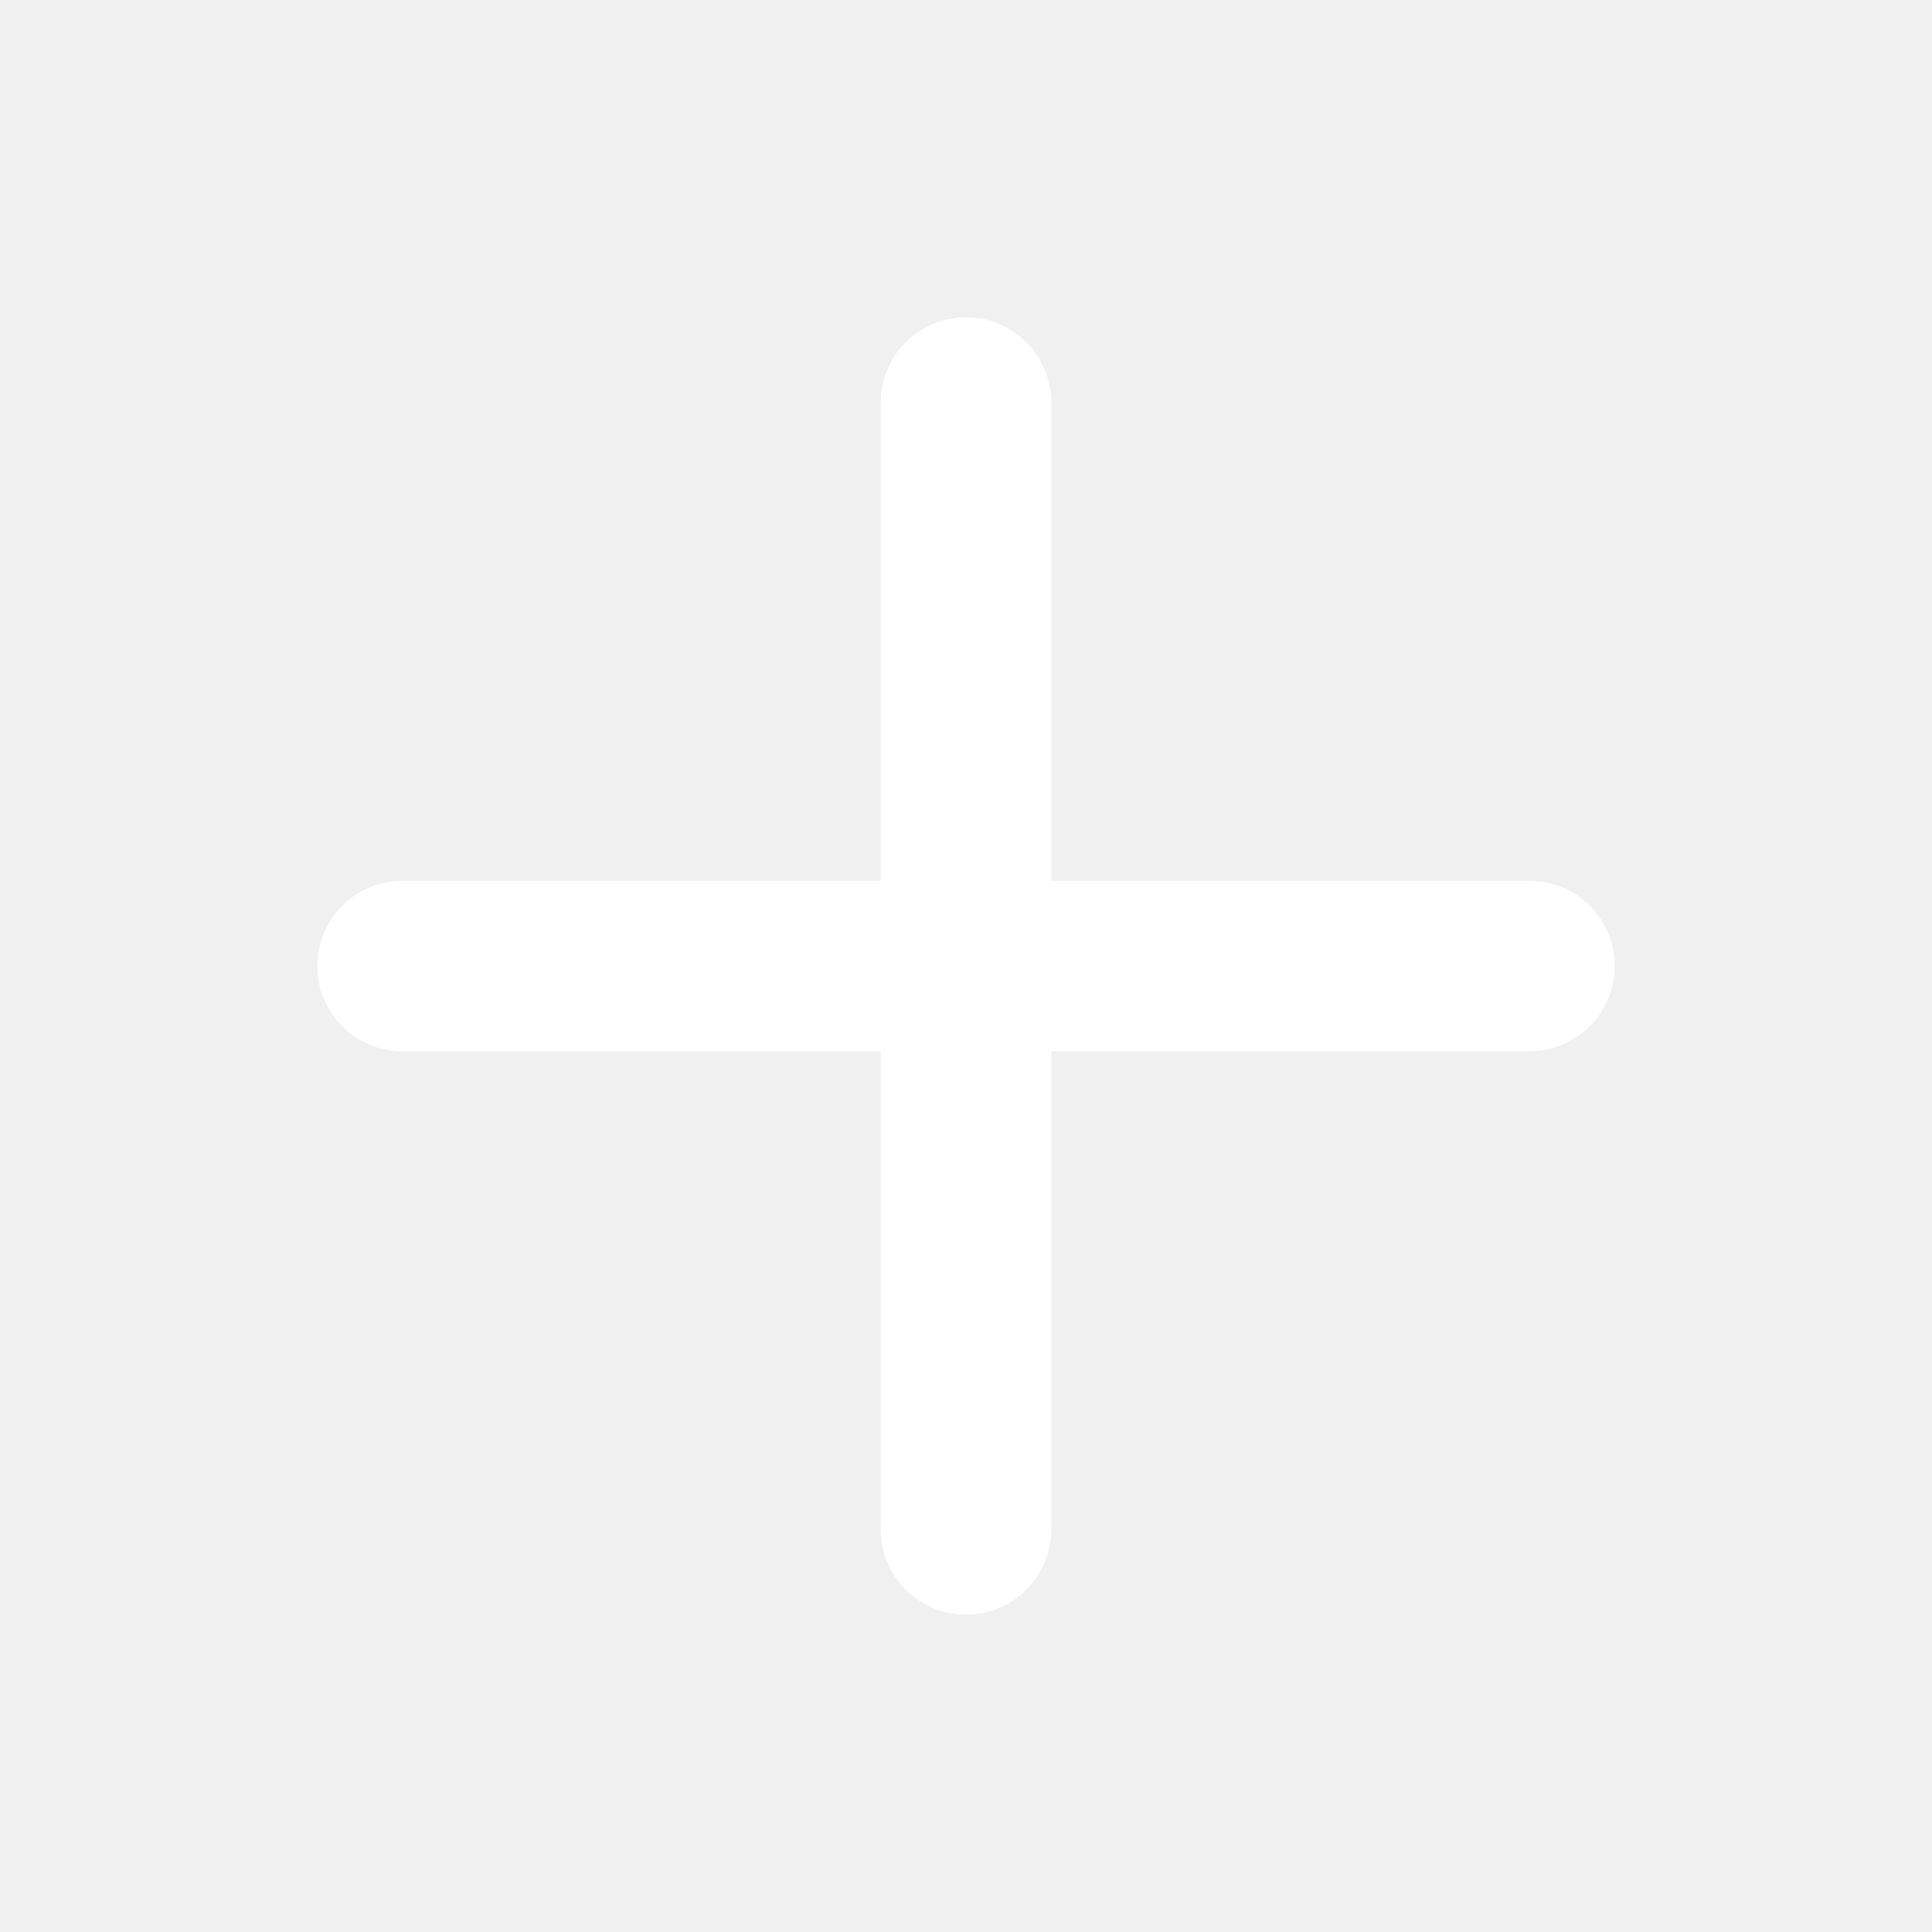
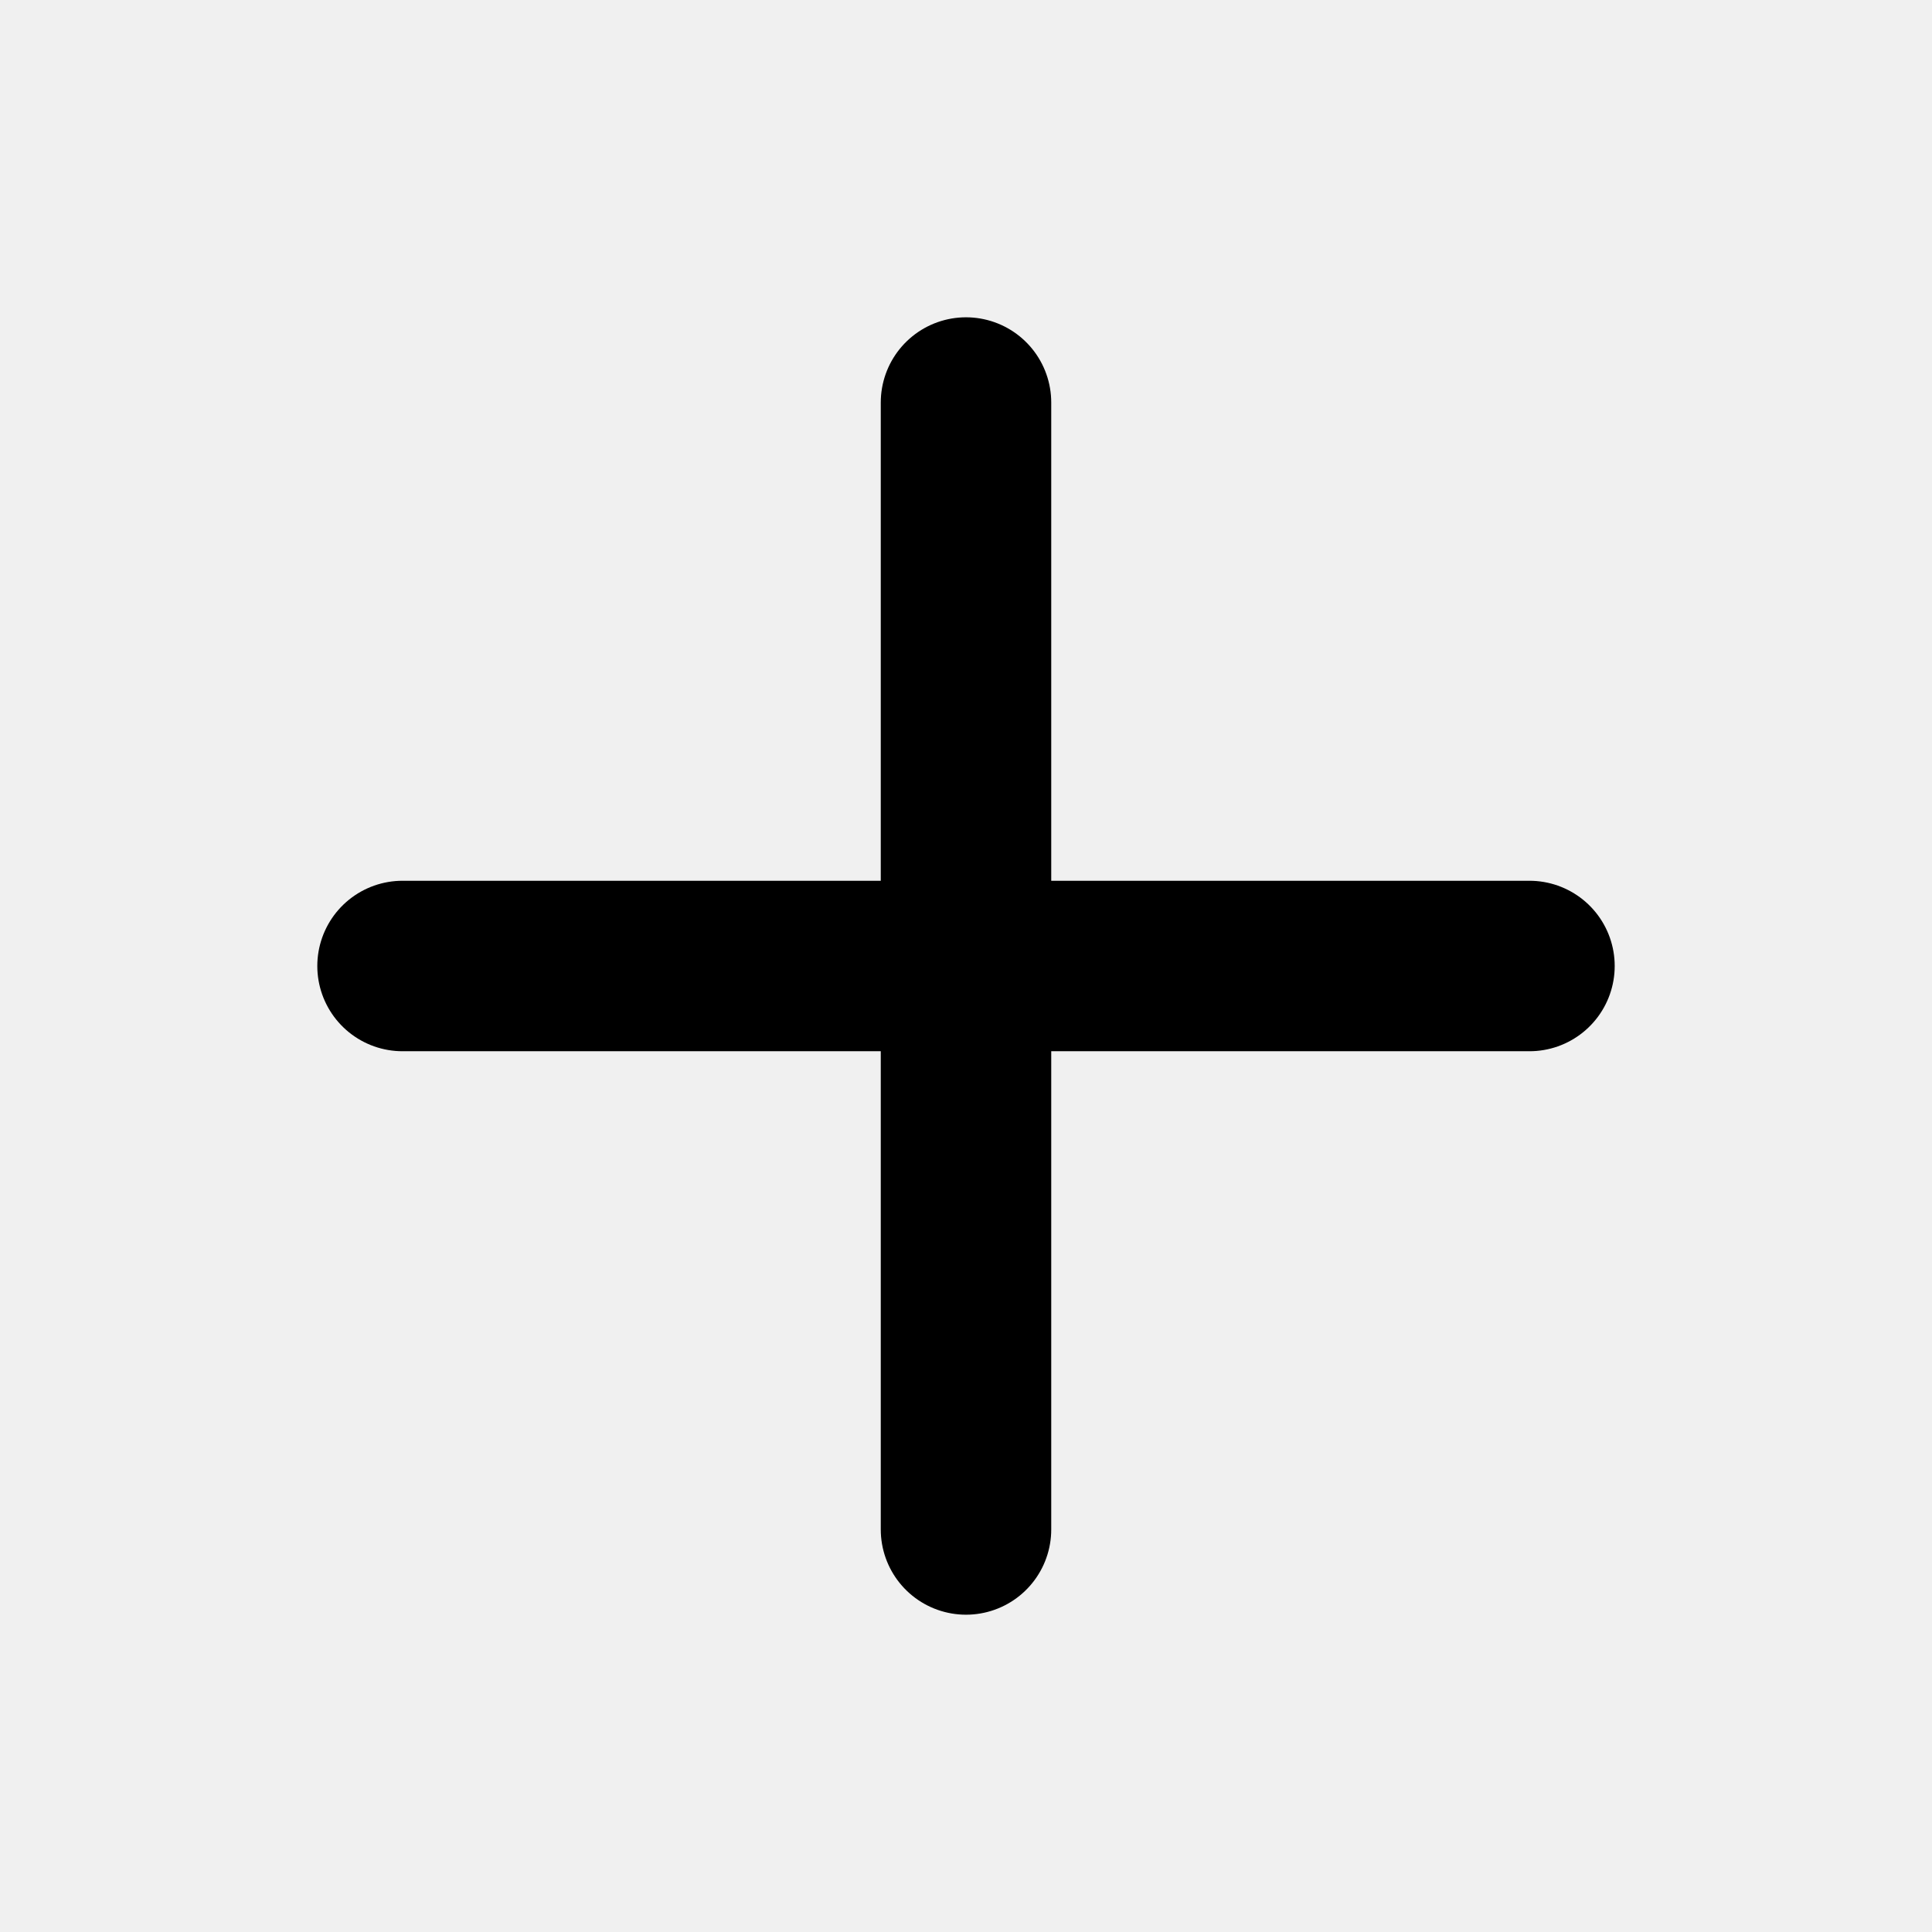
<svg xmlns="http://www.w3.org/2000/svg" width="17" height="17" viewBox="0 0 17 17" fill="none">
-   <path d="M3.542 8.5H13.458" stroke="white" stroke-width="1.5" stroke-linecap="round" stroke-linejoin="round" />
-   <path d="M8.5 3.542V13.458" stroke="white" stroke-width="1.5" stroke-linecap="round" stroke-linejoin="round" />
+   <path d="M3.542 8.5H13.458" stroke="currentColor" stroke-width="1.5" stroke-linecap="round" stroke-linejoin="round" />
+   <path d="M8.5 3.542V13.458" stroke="currentColor" stroke-width="1.5" stroke-linecap="round" stroke-linejoin="round" />
</svg>
